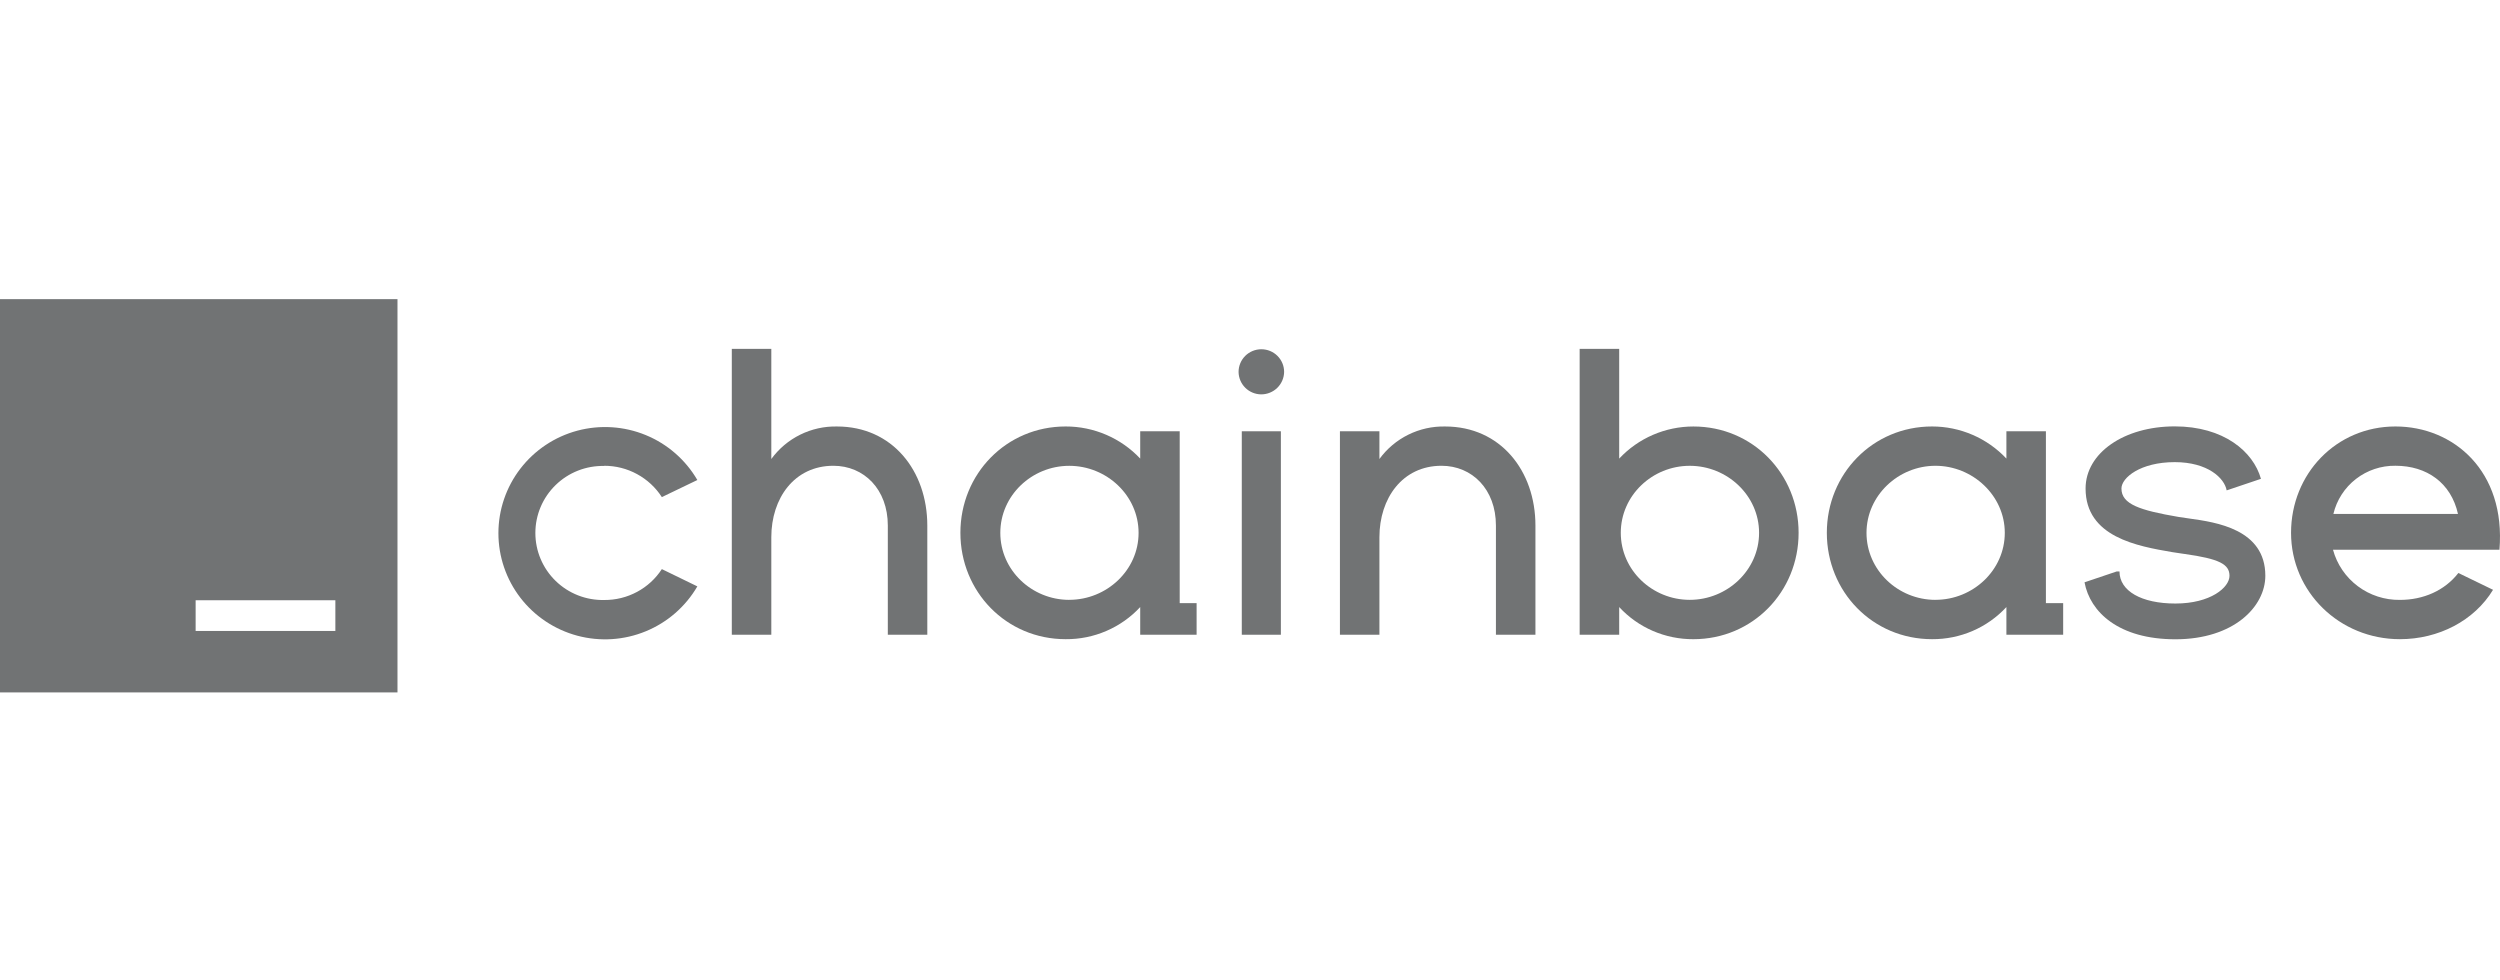
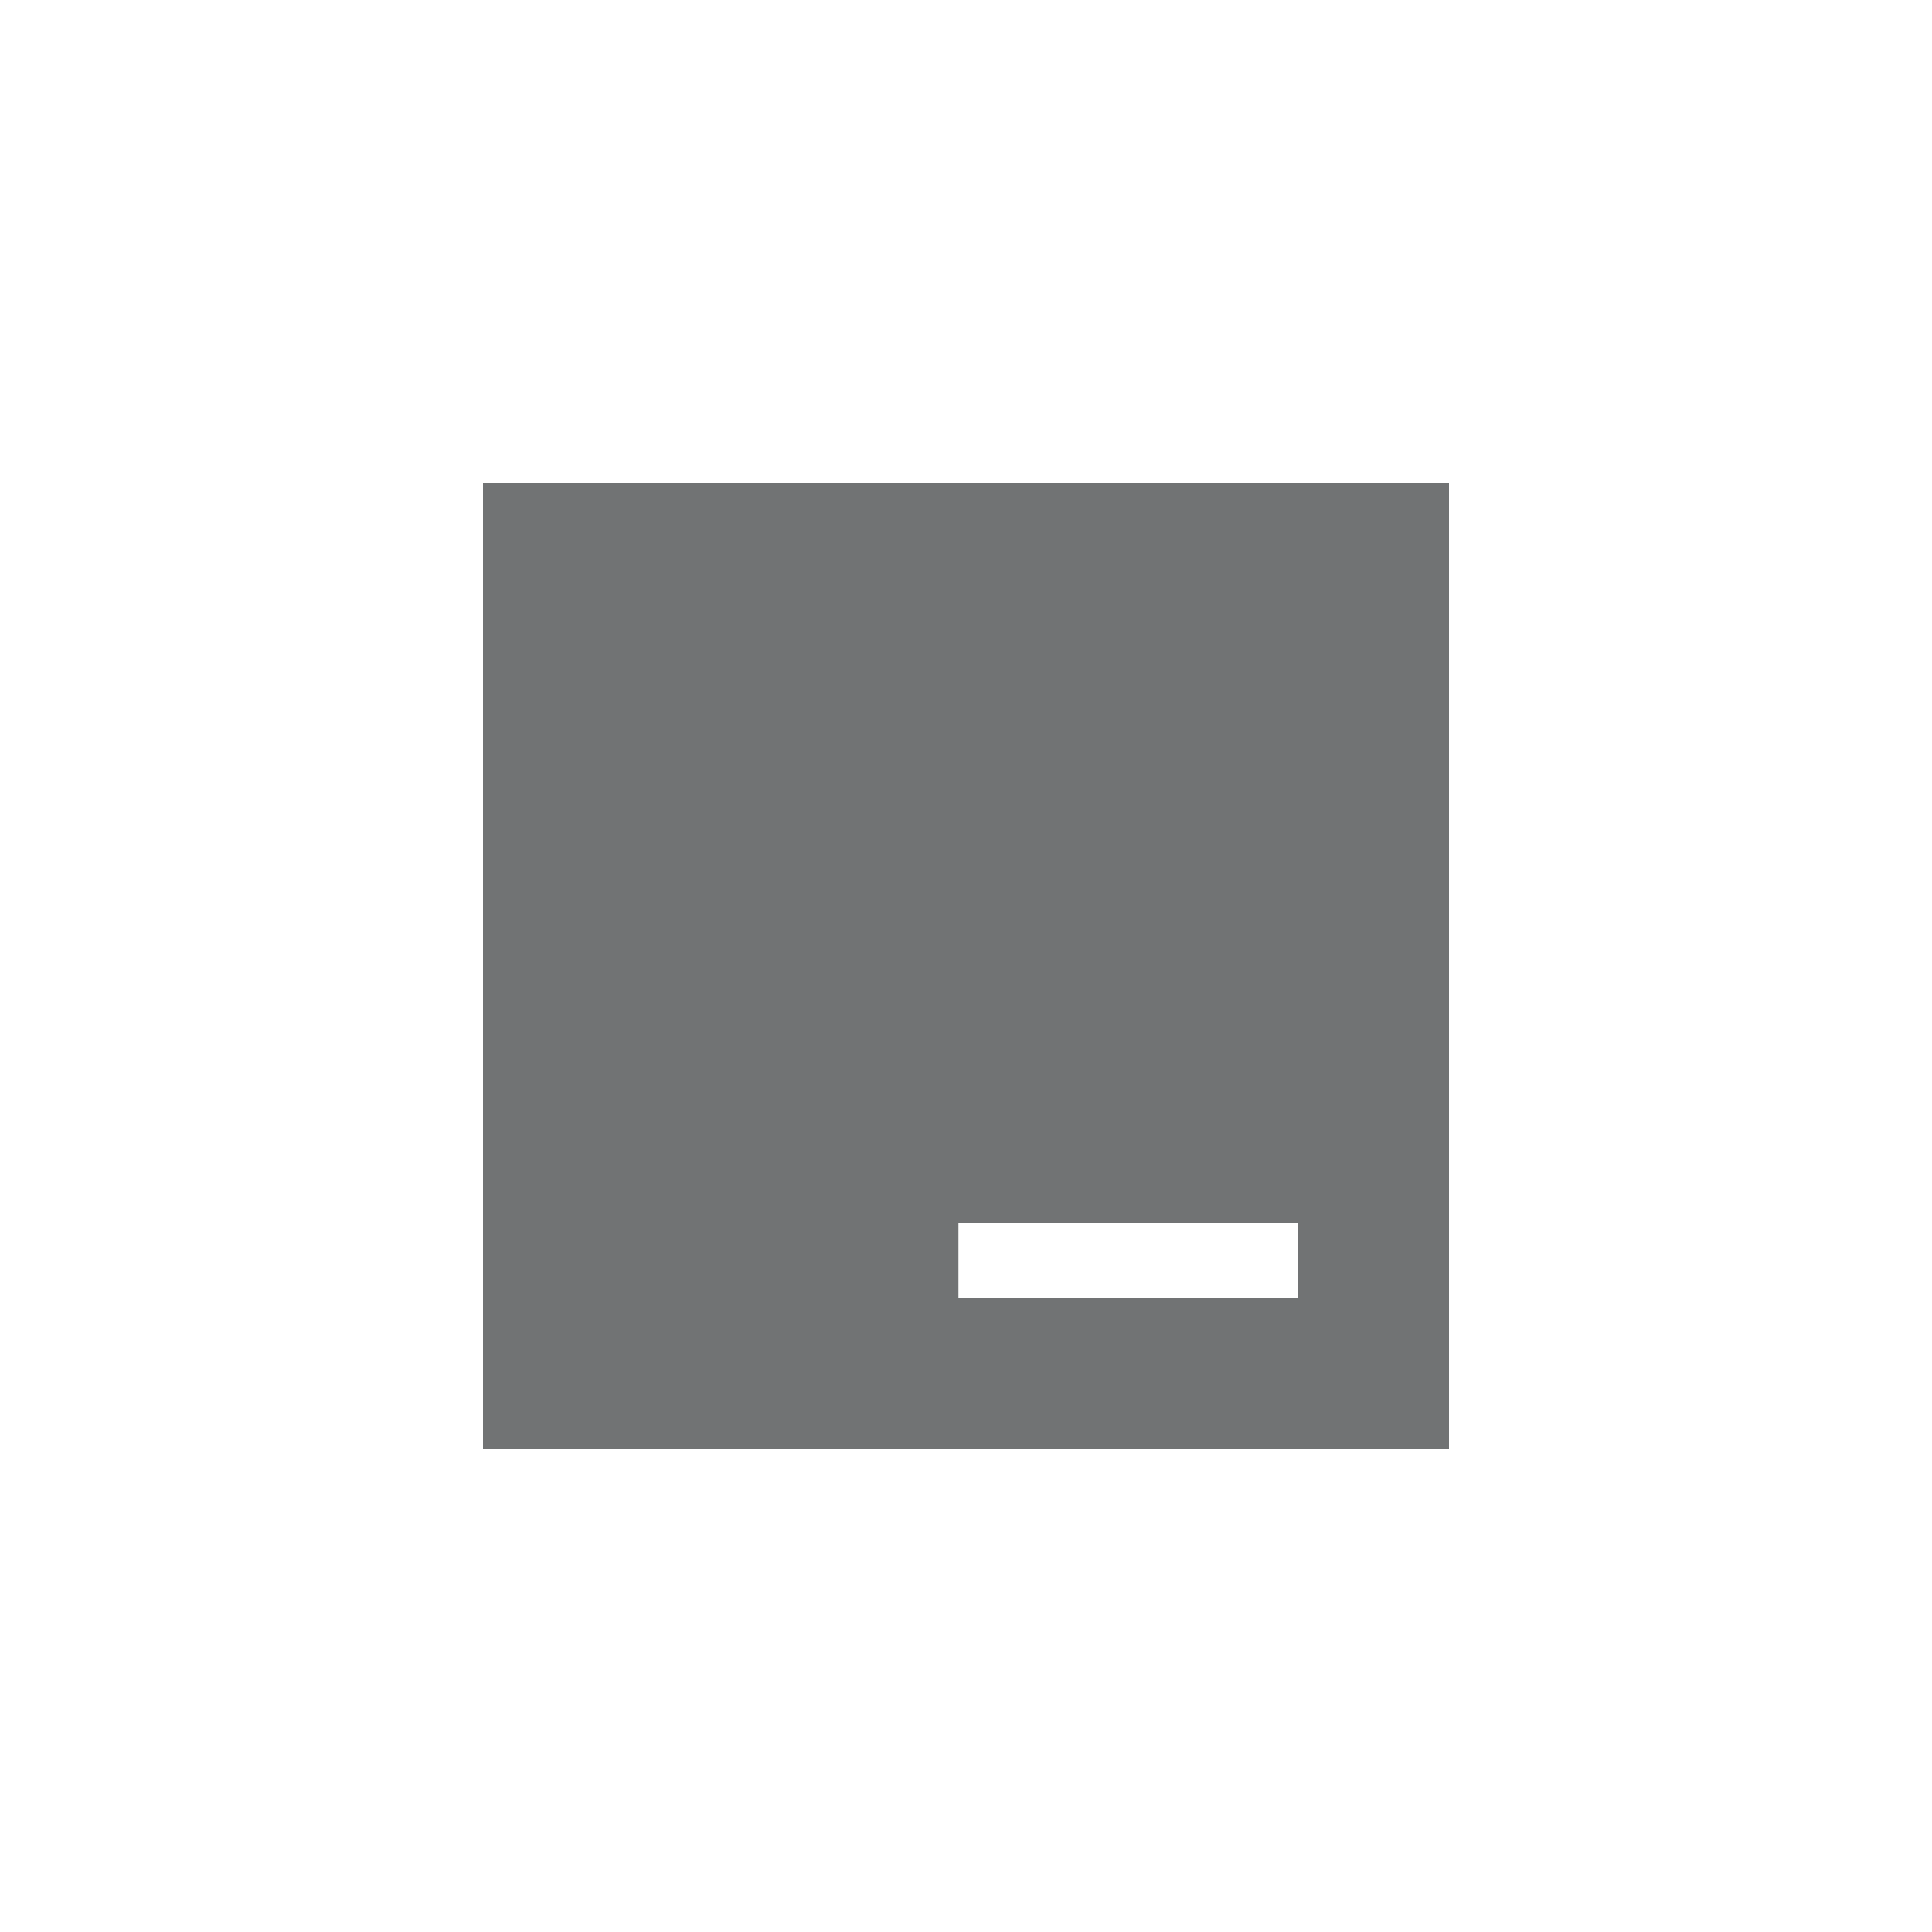
- <svg xmlns="http://www.w3.org/2000/svg" width="143" height="56" viewBox="0 0 143 56" fill="none">
-   <path fill-rule="evenodd" clip-rule="evenodd" d="M119.235 33.308C119.551 35.014 121.194 36.567 124.434 36.567C127.776 36.567 129.577 34.697 129.577 32.931C129.577 30.266 126.751 29.872 125.235 29.66C125.01 29.63 124.794 29.599 124.6 29.566C122.397 29.187 121.347 28.846 121.347 27.942C121.347 27.325 122.432 26.434 124.394 26.434C126.285 26.434 127.239 27.347 127.365 28.05L129.326 27.389C128.886 25.82 127.186 24.389 124.397 24.389C121.488 24.389 119.295 25.916 119.295 27.942C119.295 30.727 122.274 31.241 124.249 31.581L124.254 31.582C124.454 31.616 124.67 31.646 124.894 31.678L124.952 31.686C126.947 31.965 127.527 32.273 127.527 32.937C127.527 33.6 126.448 34.522 124.434 34.522C122.489 34.522 121.235 33.803 121.235 32.689H121.07L119.235 33.308Z" fill="#717374" />
-   <path d="M34.561 26.643C35.218 26.642 35.864 26.805 36.44 27.119C37.016 27.432 37.504 27.884 37.858 28.434L39.888 27.457C39.215 26.301 38.179 25.397 36.938 24.887C35.698 24.377 34.323 24.288 33.026 24.634C31.73 24.981 30.585 25.744 29.768 26.804C28.951 27.864 28.509 29.163 28.509 30.499C28.509 31.835 28.951 33.133 29.768 34.194C30.585 35.254 31.73 36.016 33.026 36.363C34.323 36.709 35.698 36.621 36.938 36.11C38.179 35.6 39.215 34.697 39.888 33.541L37.858 32.553C37.502 33.1 37.014 33.549 36.437 33.857C35.861 34.166 35.216 34.325 34.561 34.32C34.048 34.331 33.538 34.24 33.061 34.053C32.583 33.865 32.148 33.585 31.782 33.228C31.415 32.871 31.123 32.444 30.924 31.973C30.725 31.503 30.623 30.997 30.623 30.486C30.623 29.976 30.725 29.47 30.924 28.999C31.123 28.528 31.415 28.102 31.782 27.745C32.148 27.388 32.583 27.107 33.061 26.919C33.538 26.732 34.048 26.641 34.561 26.653V26.643Z" fill="#717374" />
-   <path d="M72.138 22.558C72.482 22.559 72.814 22.425 73.06 22.185C73.306 21.944 73.447 21.617 73.452 21.273C73.452 20.929 73.315 20.6 73.07 20.356C72.826 20.113 72.495 19.977 72.149 19.977C71.804 19.977 71.472 20.113 71.228 20.356C70.984 20.6 70.846 20.929 70.846 21.273C70.85 21.613 70.987 21.938 71.228 22.178C71.47 22.419 71.796 22.555 72.138 22.558Z" fill="#717374" />
-   <path d="M47.878 24.395C47.147 24.38 46.423 24.541 45.769 24.865C45.114 25.189 44.548 25.666 44.119 26.255V19.954H41.859V36.308H44.119V30.728C44.119 28.502 45.433 26.642 47.669 26.642C49.422 26.642 50.783 27.988 50.783 30.062V36.308H53.042V30.064C53.042 26.921 51.036 24.395 47.878 24.395Z" fill="#717374" />
-   <path d="M137.02 24.394C133.63 24.394 131.048 27.103 131.048 30.477C131.048 33.852 133.815 36.561 137.275 36.561C139.488 36.561 141.528 35.505 142.602 33.737L140.619 32.775C139.834 33.785 138.613 34.314 137.275 34.314C136.408 34.326 135.56 34.051 134.868 33.532C134.174 33.013 133.674 32.279 133.447 31.445H142.969C143.338 26.943 140.341 24.394 137.02 24.394ZM133.47 29.396C133.658 28.604 134.113 27.899 134.758 27.398C135.404 26.897 136.202 26.63 137.02 26.641C138.82 26.641 140.203 27.628 140.596 29.396H133.47Z" fill="#717374" />
-   <path d="M96.861 24.395C96.064 24.395 95.278 24.558 94.547 24.874C93.817 25.19 93.16 25.652 92.618 26.232V19.954H90.356V36.308H92.618V34.724C93.157 35.308 93.814 35.773 94.544 36.089C95.275 36.405 96.064 36.566 96.861 36.562C100.251 36.562 102.88 33.853 102.88 30.478C102.88 27.103 100.251 24.395 96.861 24.395ZM96.654 34.311C94.508 34.311 92.709 32.614 92.709 30.478C92.709 28.343 94.508 26.644 96.654 26.644C98.799 26.644 100.619 28.343 100.619 30.478C100.619 32.614 98.797 34.311 96.654 34.311Z" fill="#717374" />
-   <path d="M73.266 24.669H71.03V36.307H72.302H73.266V24.669Z" fill="#717374" />
-   <path d="M82.662 24.395C81.931 24.38 81.208 24.541 80.553 24.865C79.898 25.189 79.332 25.666 78.903 26.255V24.67H76.644V36.307H78.903V30.728C78.903 28.502 80.217 26.642 82.454 26.642C84.207 26.642 85.567 27.988 85.567 30.062V36.307H87.827V30.064C87.827 26.921 85.82 24.395 82.662 24.395Z" fill="#717374" />
-   <path fill-rule="evenodd" clip-rule="evenodd" d="M63.279 24.871C64.013 25.187 64.674 25.65 65.22 26.231V24.669H67.479V34.499H68.446V36.307H66.791H65.22V34.724C64.677 35.309 64.017 35.775 63.282 36.091C62.547 36.408 61.755 36.568 60.954 36.561C57.564 36.561 54.935 33.852 54.935 30.477C54.935 27.103 57.564 24.394 60.954 24.394C61.754 24.392 62.545 24.555 63.279 24.871ZM57.218 30.48C57.218 32.615 59.016 34.312 61.161 34.312V34.31C63.306 34.31 65.127 32.615 65.127 30.48C65.127 28.344 63.306 26.645 61.161 26.645C59.016 26.645 57.218 28.344 57.218 30.48Z" fill="#717374" />
-   <path fill-rule="evenodd" clip-rule="evenodd" d="M112.832 24.873C113.563 25.189 114.222 25.652 114.766 26.231V24.669H117.026V34.498H118.013V36.307H117.026H114.766V34.724C114.226 35.307 113.567 35.773 112.835 36.089C112.103 36.405 111.313 36.566 110.514 36.561C107.118 36.561 104.495 33.852 104.495 30.477C104.495 27.103 107.124 24.394 110.514 24.394C111.312 24.394 112.1 24.557 112.832 24.873ZM106.764 30.48C106.764 32.615 108.564 34.312 110.708 34.312V34.31C112.86 34.31 114.674 32.613 114.674 30.477C114.674 28.342 112.834 26.643 110.708 26.643C108.582 26.643 106.764 28.344 106.764 30.48Z" fill="#717374" />
-   <path fill-rule="evenodd" clip-rule="evenodd" d="M22.736 17.111H0V39.606H22.736V17.111ZM19.183 34.334H11.19V36.091H19.183V34.334Z" fill="#717374" />
+ <svg xmlns="http://www.w3.org/2000/svg" width="56" height="56" viewBox="0 0 56 56" fill="none">
+   <path fill-rule="evenodd" clip-rule="evenodd" d="M42 14H14V42H42V14ZM37.625 35.438H27.781V37.625H37.625V35.438Z" fill="#717374" />
</svg>
